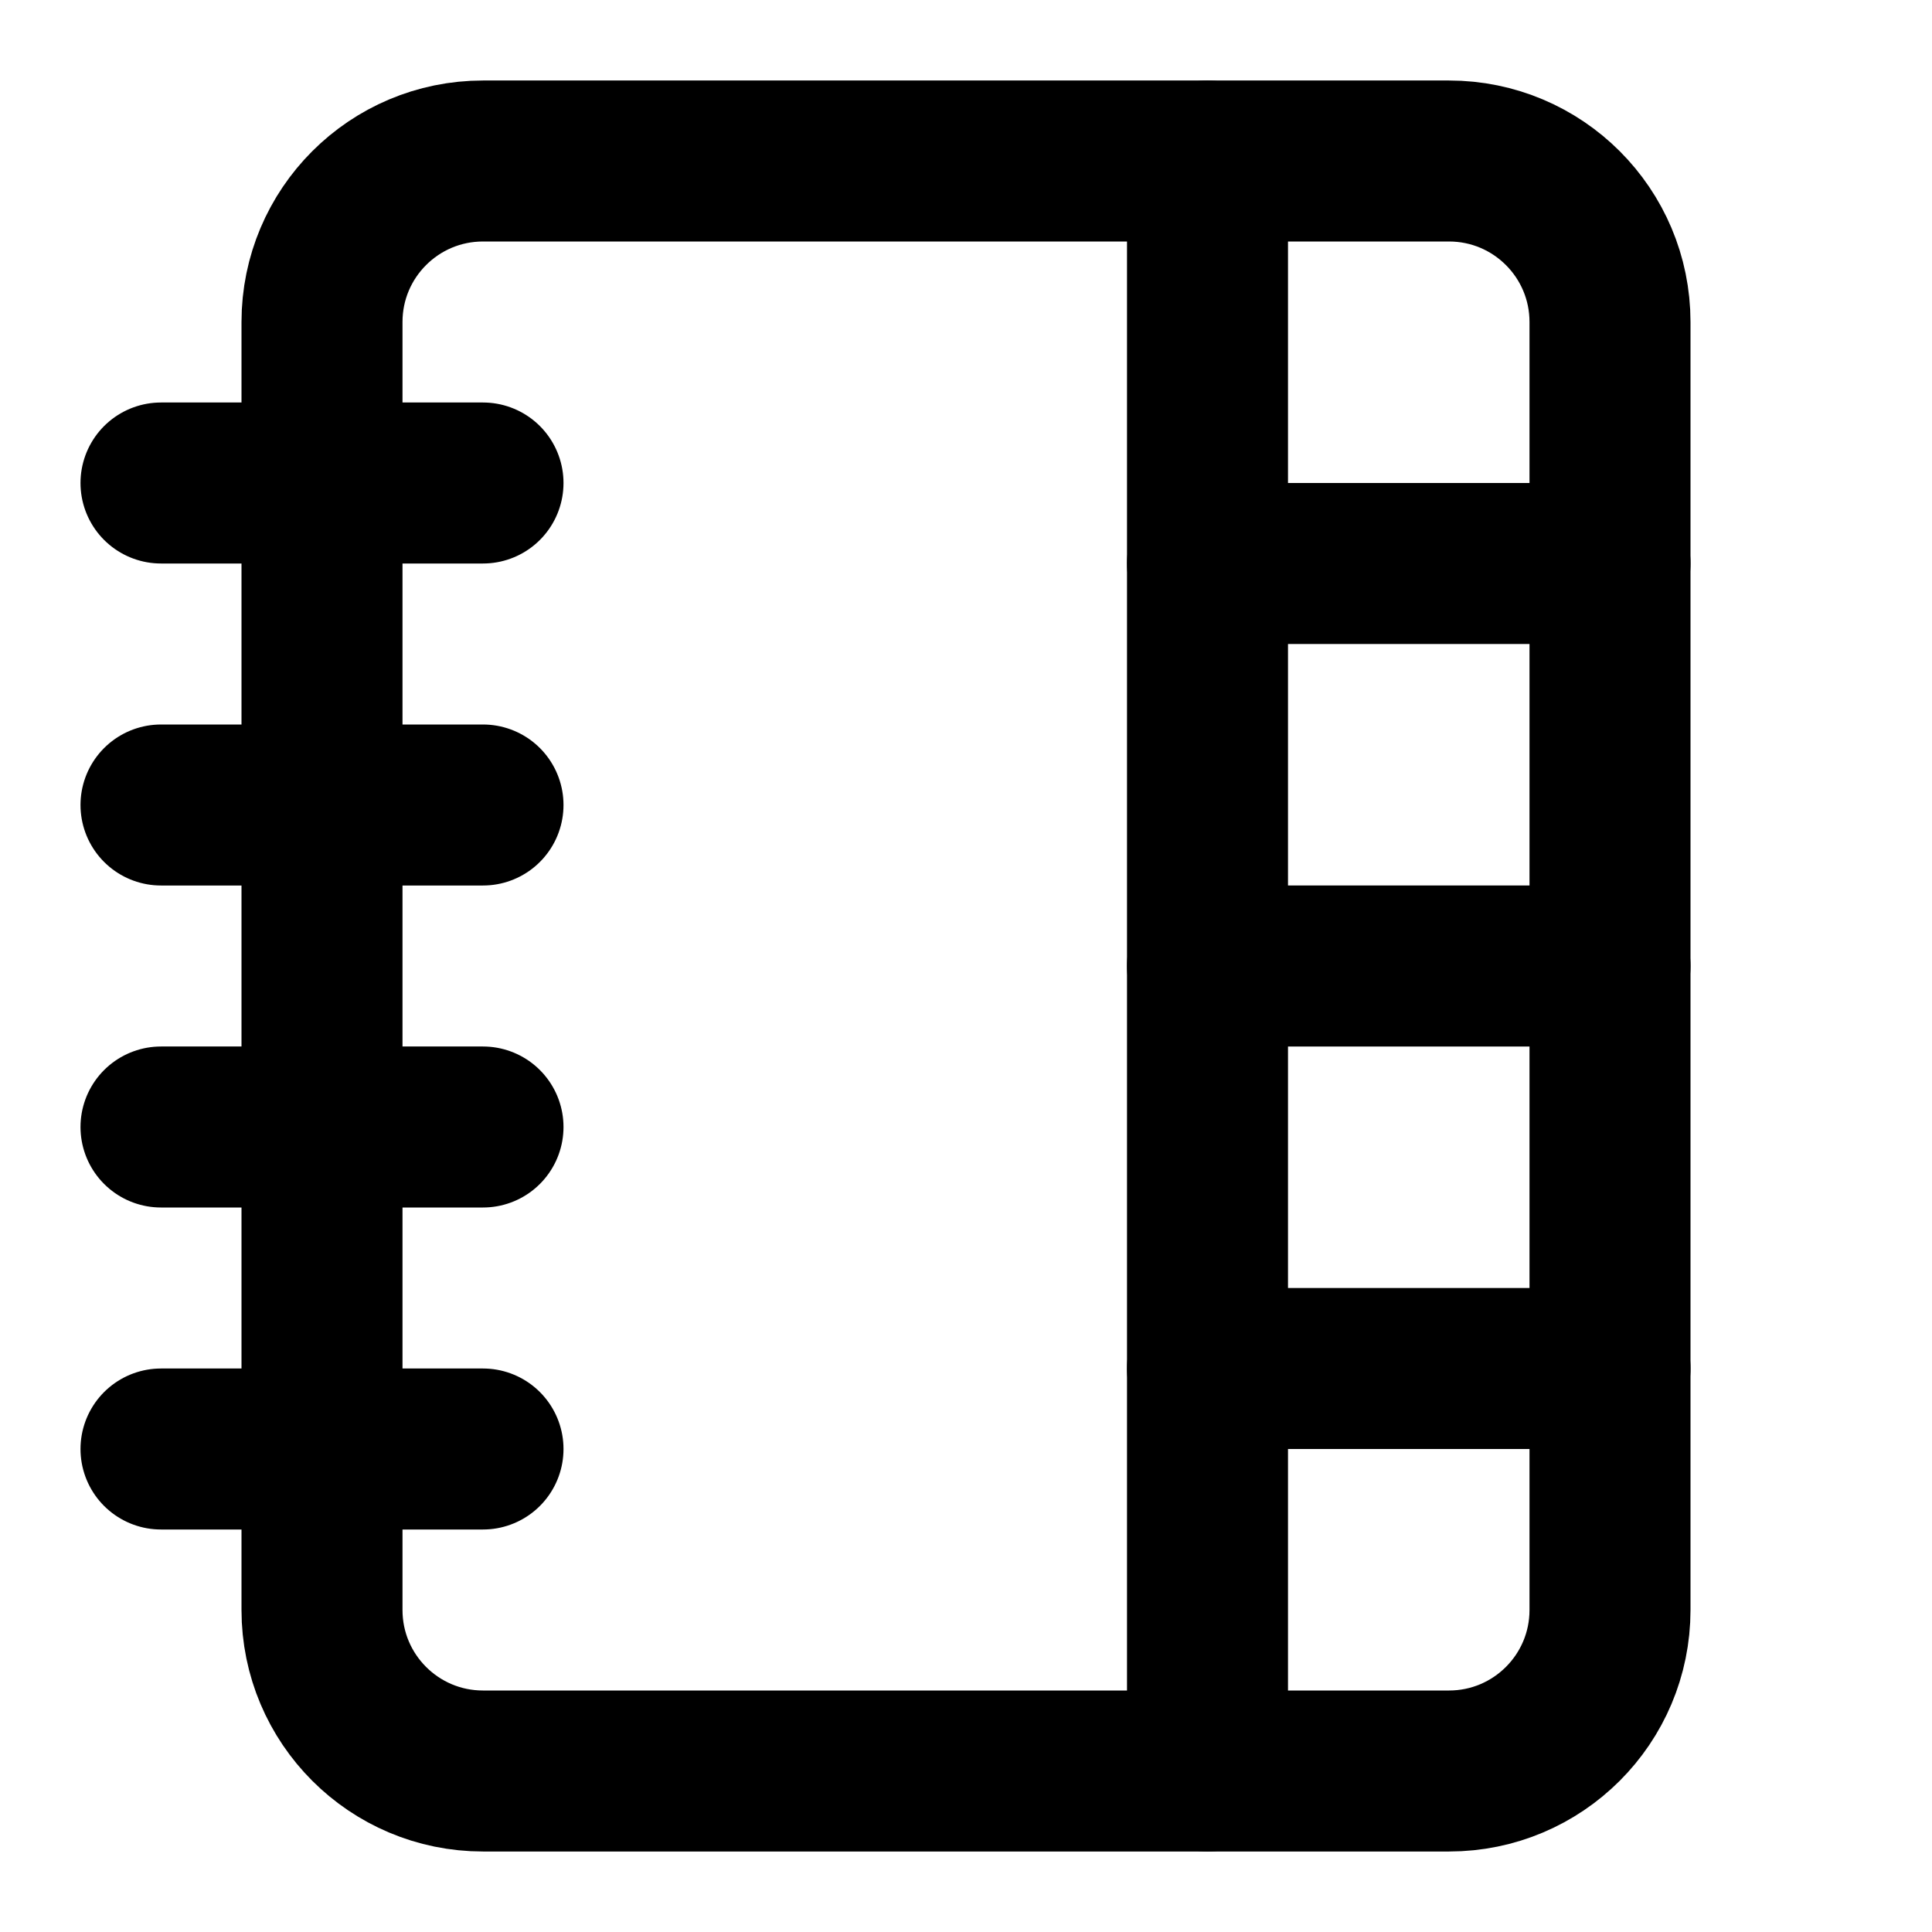
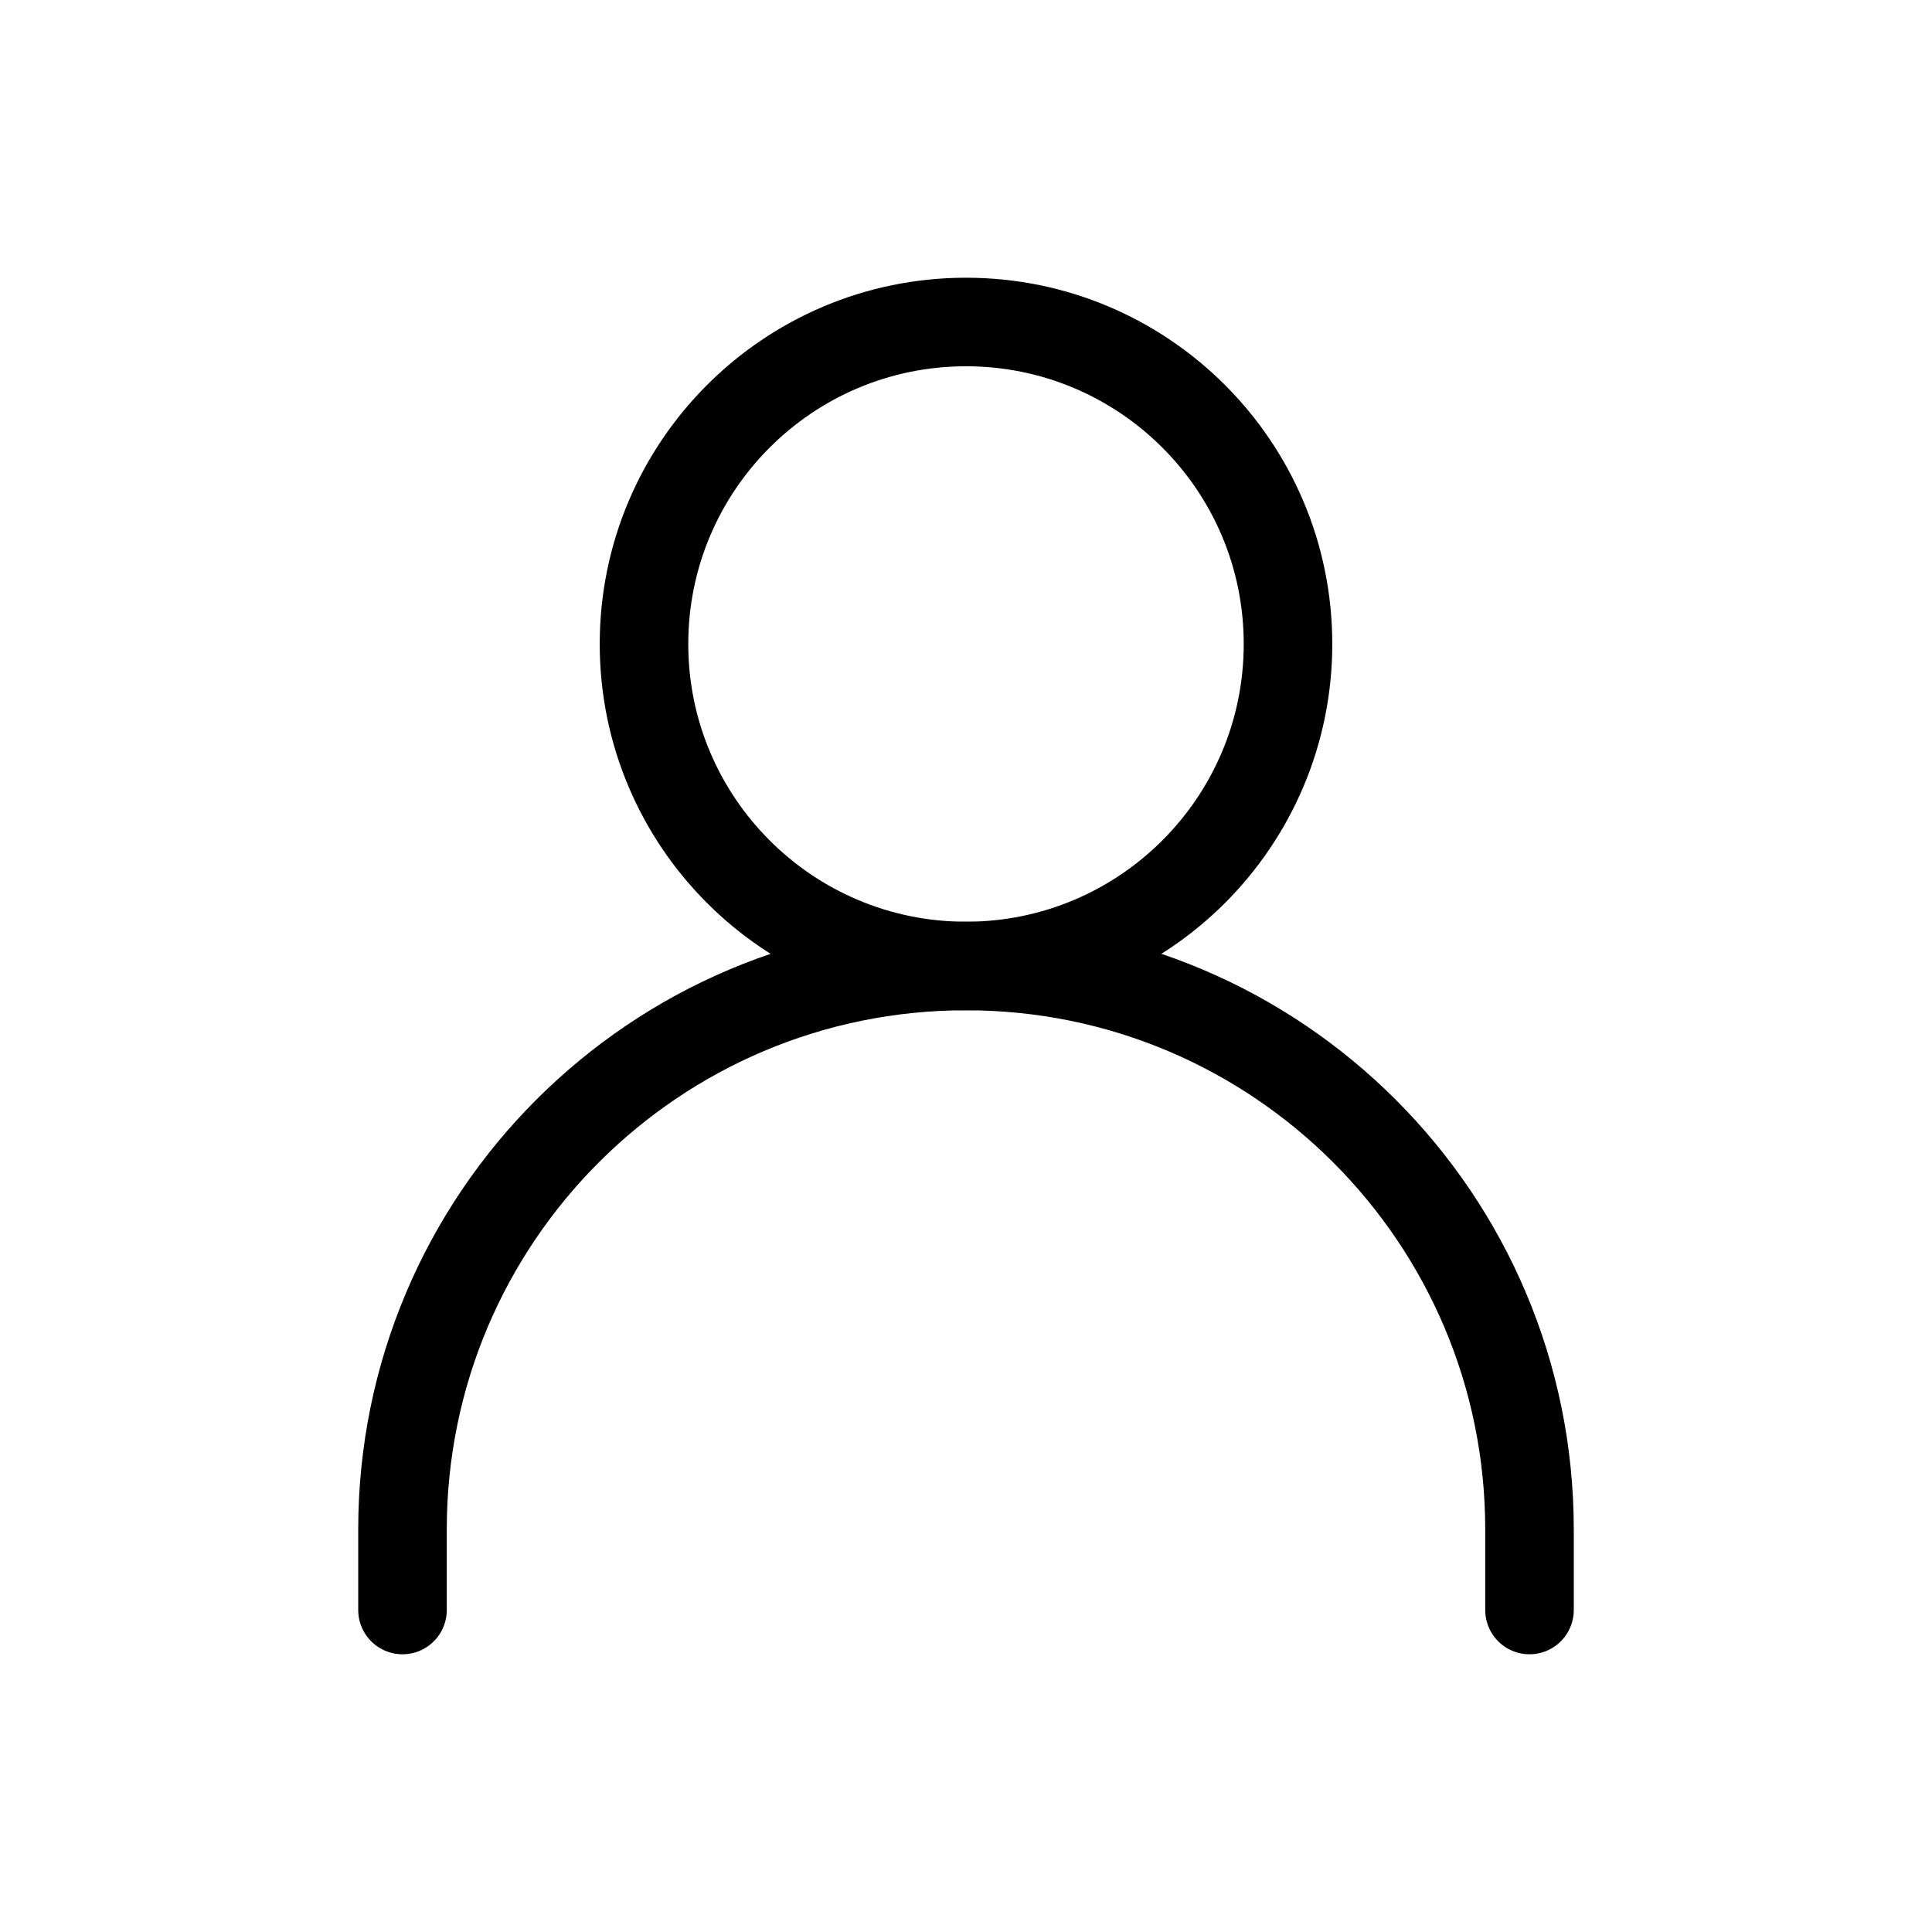
- <svg xmlns="http://www.w3.org/2000/svg" width="24" height="24" viewBox="0 0 24 24" fill="none" stroke="currentColor" stroke-width="2" stroke-linecap="round" stroke-linejoin="round" class="lucide lucide-notebook-tabs preview-icon">
-   <path d="M2 6h4" />
-   <path d="M2 10h4" />
-   <path d="M2 14h4" />
-   <path d="M2 18h4" />
-   <rect width="16" height="20" x="4" y="2" rx="2" />
-   <path d="M15 2v20" />
-   <path d="M15 7h5" />
-   <path d="M15 12h5" />
-   <path d="M15 17h5" />
+ <svg xmlns="http://www.w3.org/2000/svg" width="40px" height="40px" viewBox="0 0 24 24" fill="none" color="#000000">
+   <path d="M5 20V19C5 15.134 8.134 12 12 12V12C15.866 12 19 15.134 19 19V20" stroke="#000000" stroke-width="1.1" stroke-linecap="round" stroke-linejoin="round" />
+   <path d="M12 12C14.209 12 16 10.209 16 8C16 5.791 14.209 4 12 4C9.791 4 8 5.791 8 8C8 10.209 9.791 12 12 12Z" stroke="#000000" stroke-width="1.1" stroke-linecap="round" stroke-linejoin="round" />
</svg>
